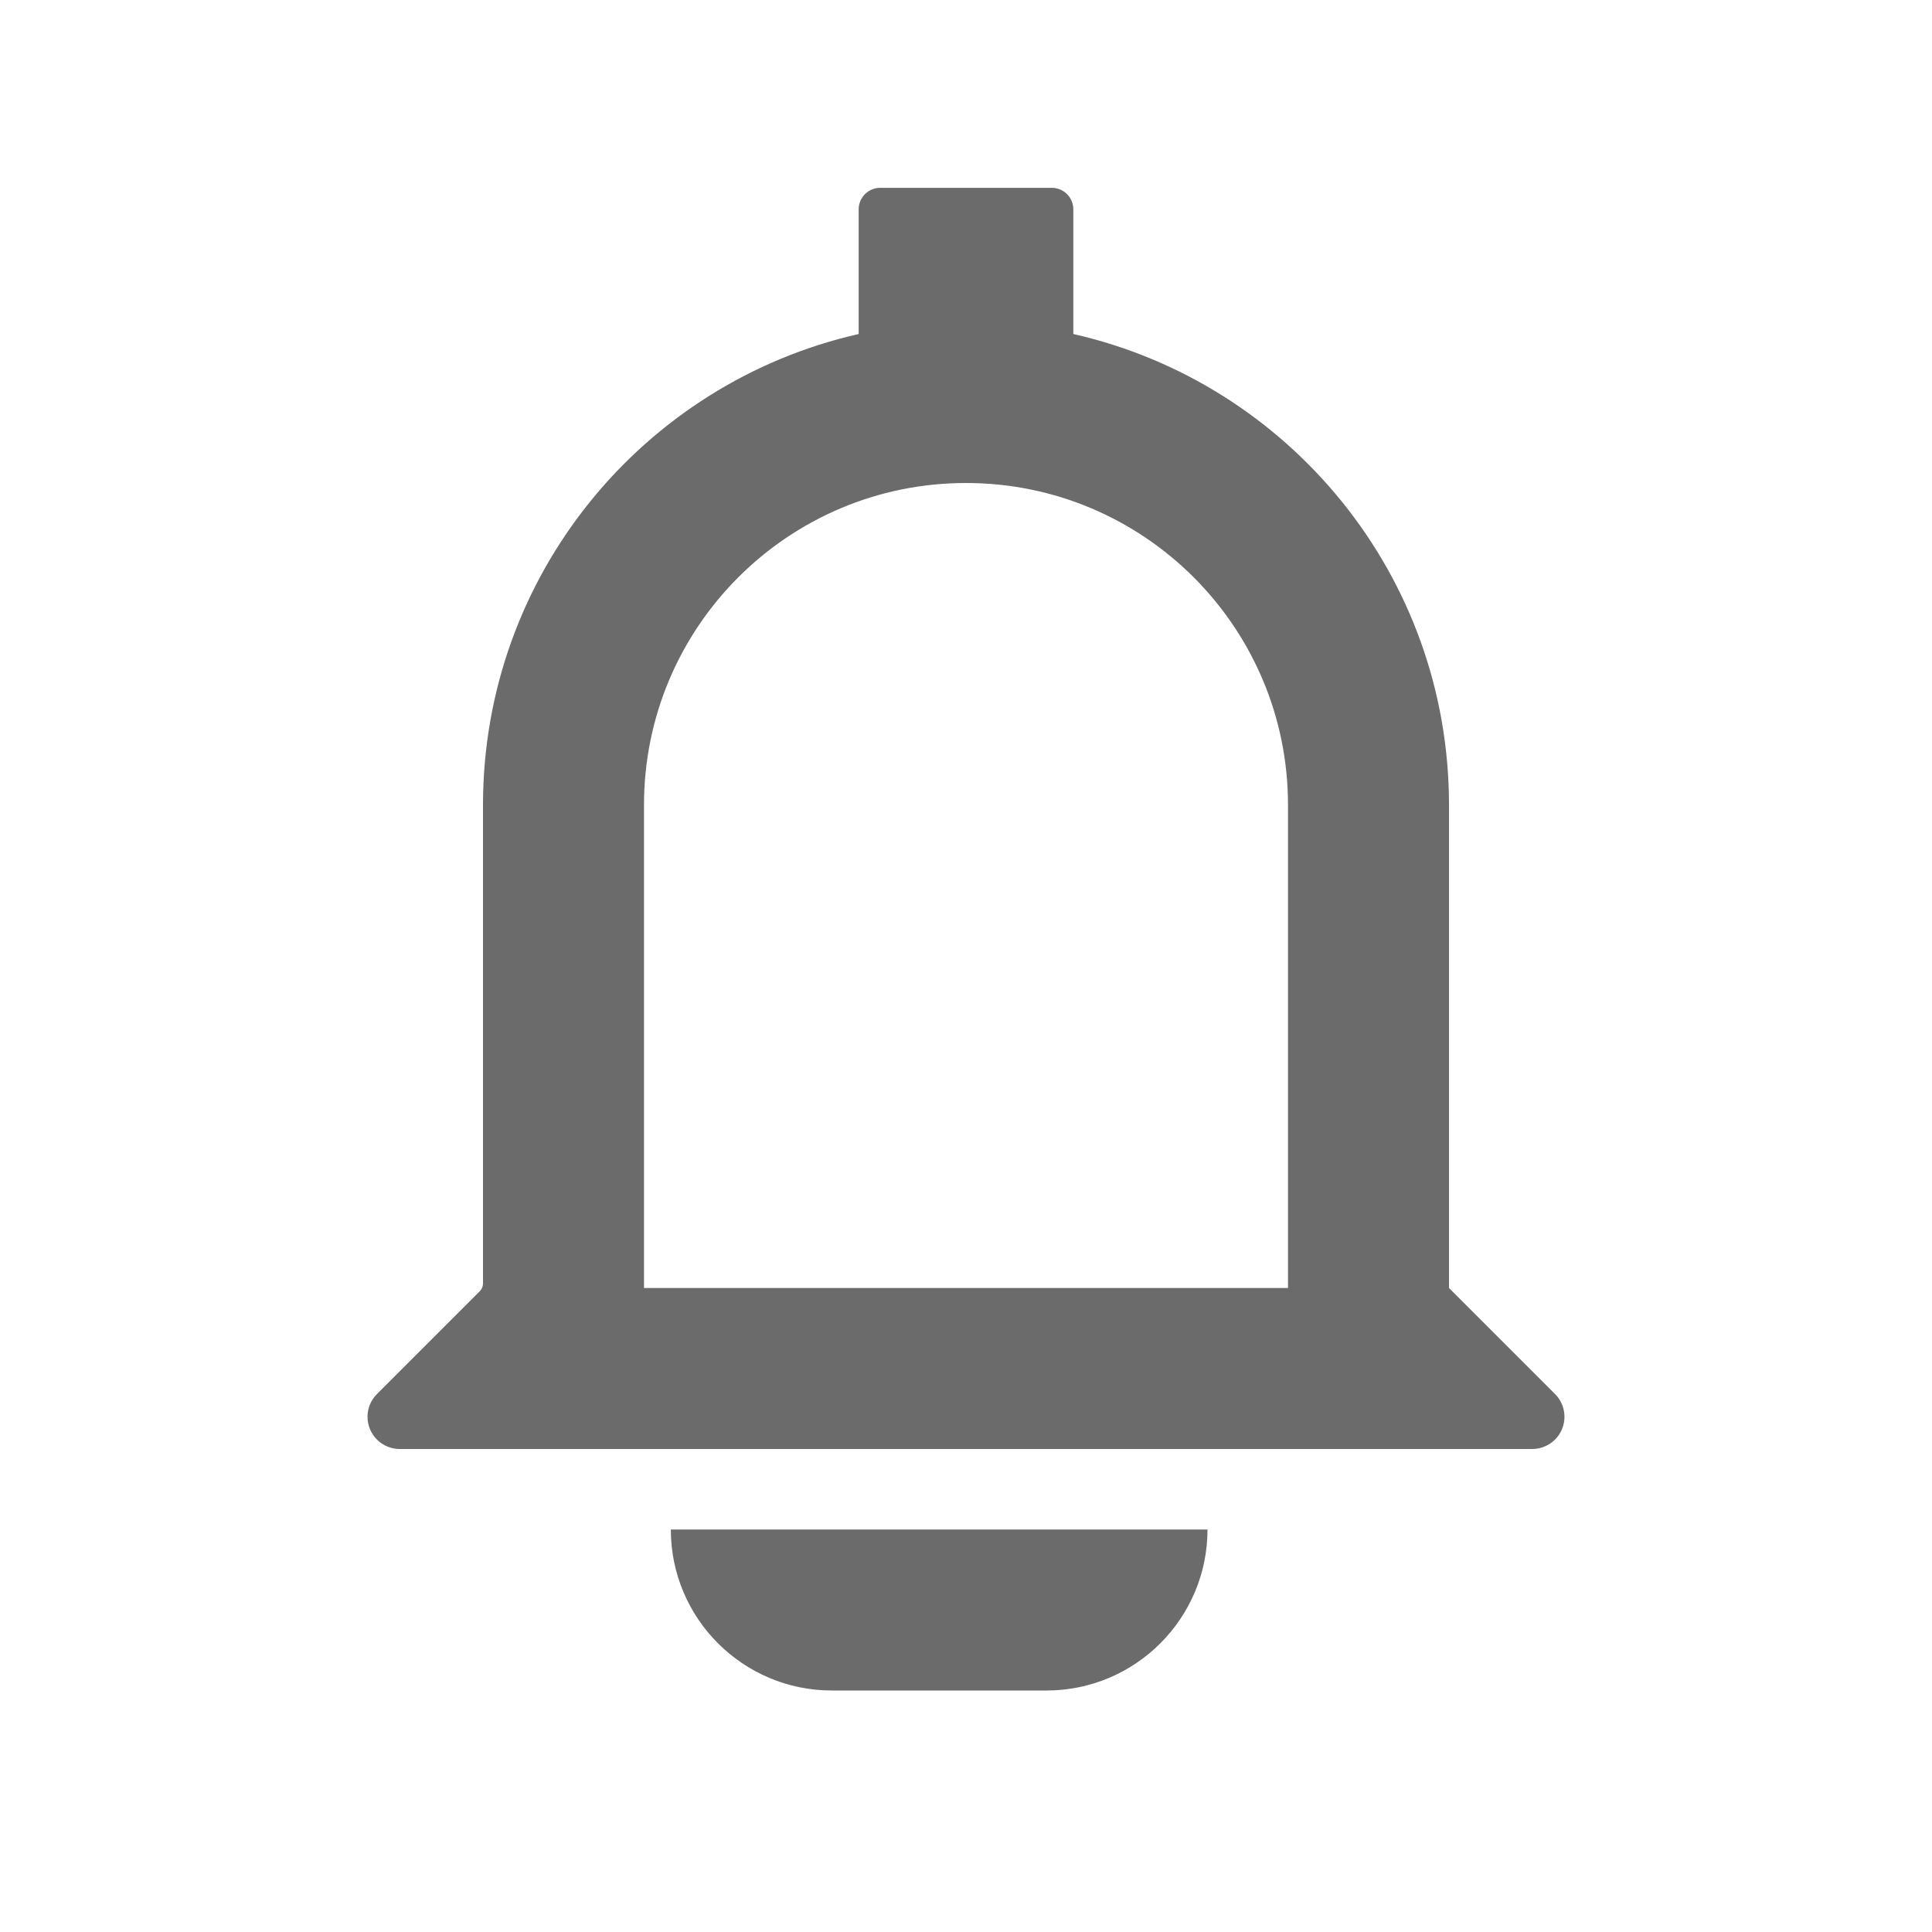
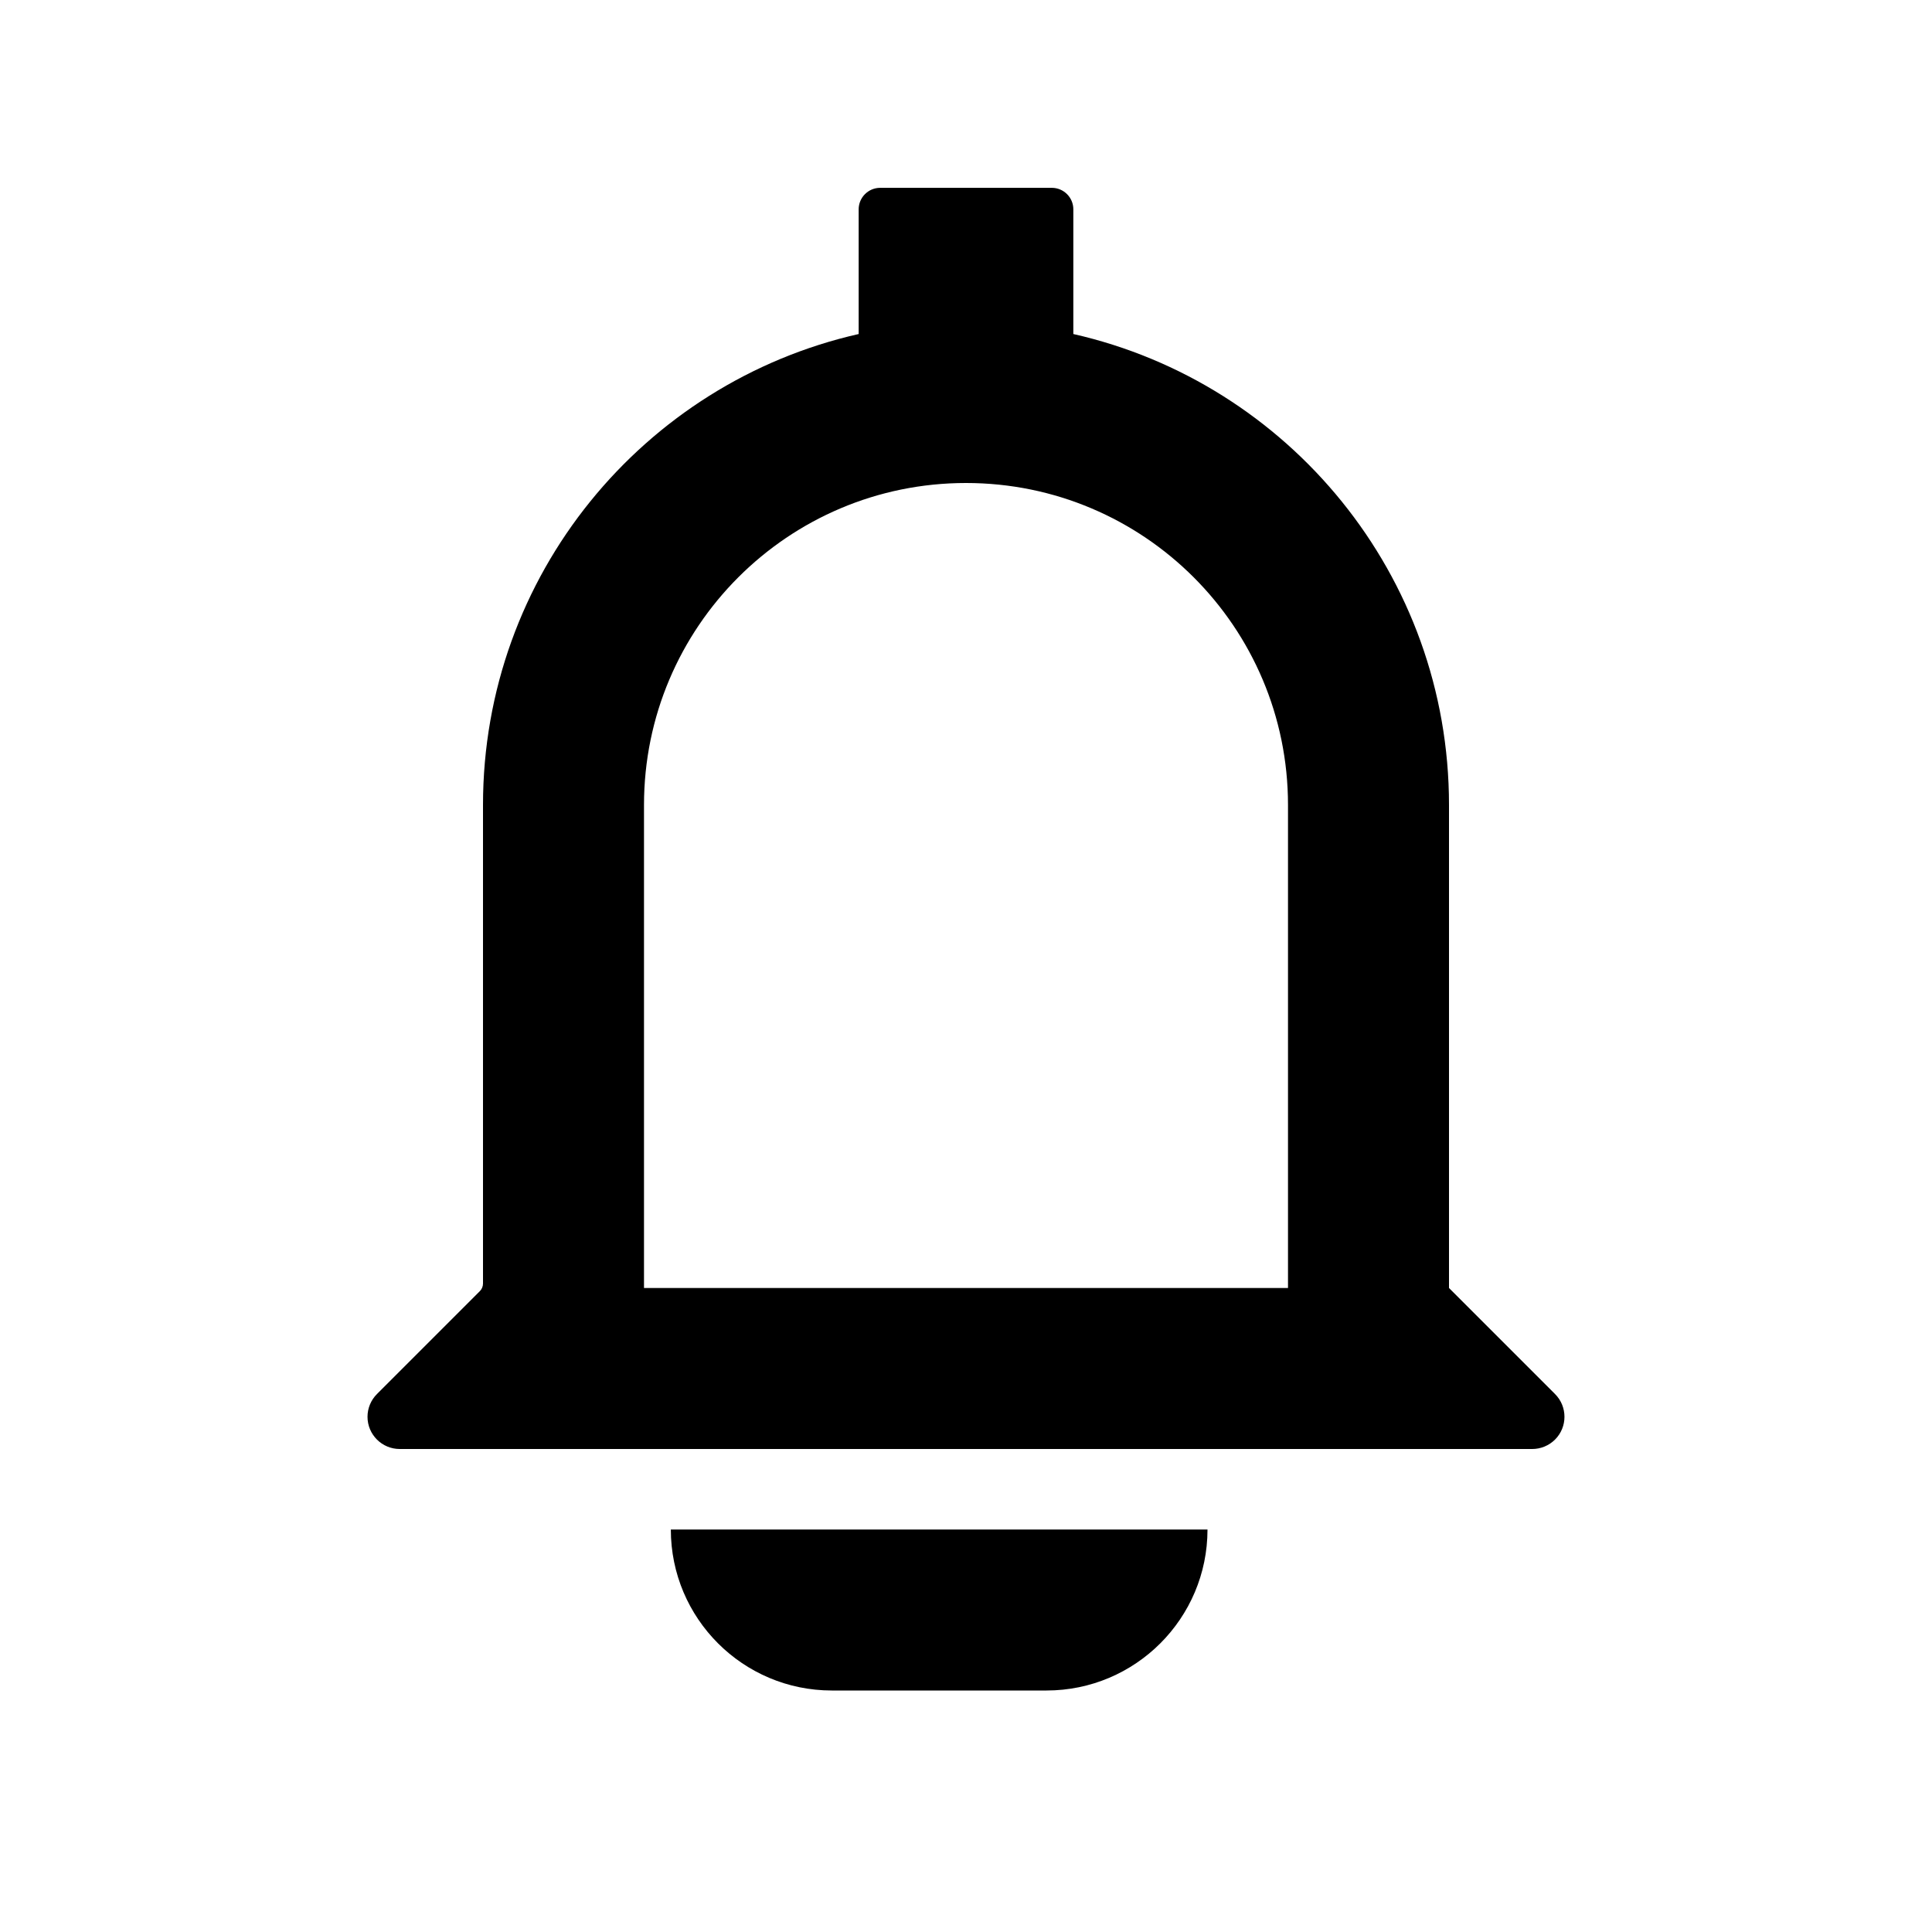
<svg xmlns="http://www.w3.org/2000/svg" width="18" height="18" viewBox="0 0 18 18" fill="none">
-   <path fill-rule="evenodd" clip-rule="evenodd" d="M10 3.112C12.004 3.566 13.5 5.358 13.5 7.5V12L14.488 12.988C14.605 13.105 14.605 13.295 14.488 13.412C14.432 13.468 14.355 13.5 14.276 13.5H3.724C3.559 13.5 3.424 13.366 3.424 13.2C3.424 13.12 3.456 13.044 3.512 12.988L4.471 12.029C4.489 12.011 4.5 11.985 4.5 11.959V7.5C4.5 5.358 5.996 3.566 8 3.112V1.95C8 1.84 8.09 1.75 8.2 1.75H9.8C9.91 1.75 10 1.84 10 1.95V3.112ZM9 4.5C7.343 4.5 6 5.843 6 7.5V12H12V7.5C12 5.843 10.657 4.5 9 4.5ZM6.25 14.25H11.25C11.25 15.078 10.578 15.75 9.75 15.75H7.75C6.922 15.75 6.25 15.078 6.25 14.25Z" fill="black" fill-opacity="0.58" />
+   <path fill-rule="evenodd" clip-rule="evenodd" d="M10 3.112C12.004 3.566 13.5 5.358 13.5 7.5V12L14.488 12.988C14.605 13.105 14.605 13.295 14.488 13.412C14.432 13.468 14.355 13.5 14.276 13.5H3.724C3.559 13.5 3.424 13.366 3.424 13.2C3.424 13.12 3.456 13.044 3.512 12.988L4.471 12.029C4.489 12.011 4.5 11.985 4.5 11.959V7.5C4.5 5.358 5.996 3.566 8 3.112V1.95C8 1.84 8.09 1.75 8.2 1.75H9.8C9.91 1.75 10 1.84 10 1.95V3.112ZM9 4.5C7.343 4.5 6 5.843 6 7.5V12H12V7.5C12 5.843 10.657 4.5 9 4.5ZM6.25 14.25H11.25C11.25 15.078 10.578 15.75 9.75 15.75H7.75C6.922 15.75 6.25 15.078 6.25 14.25Z" fill="black" />
</svg>
